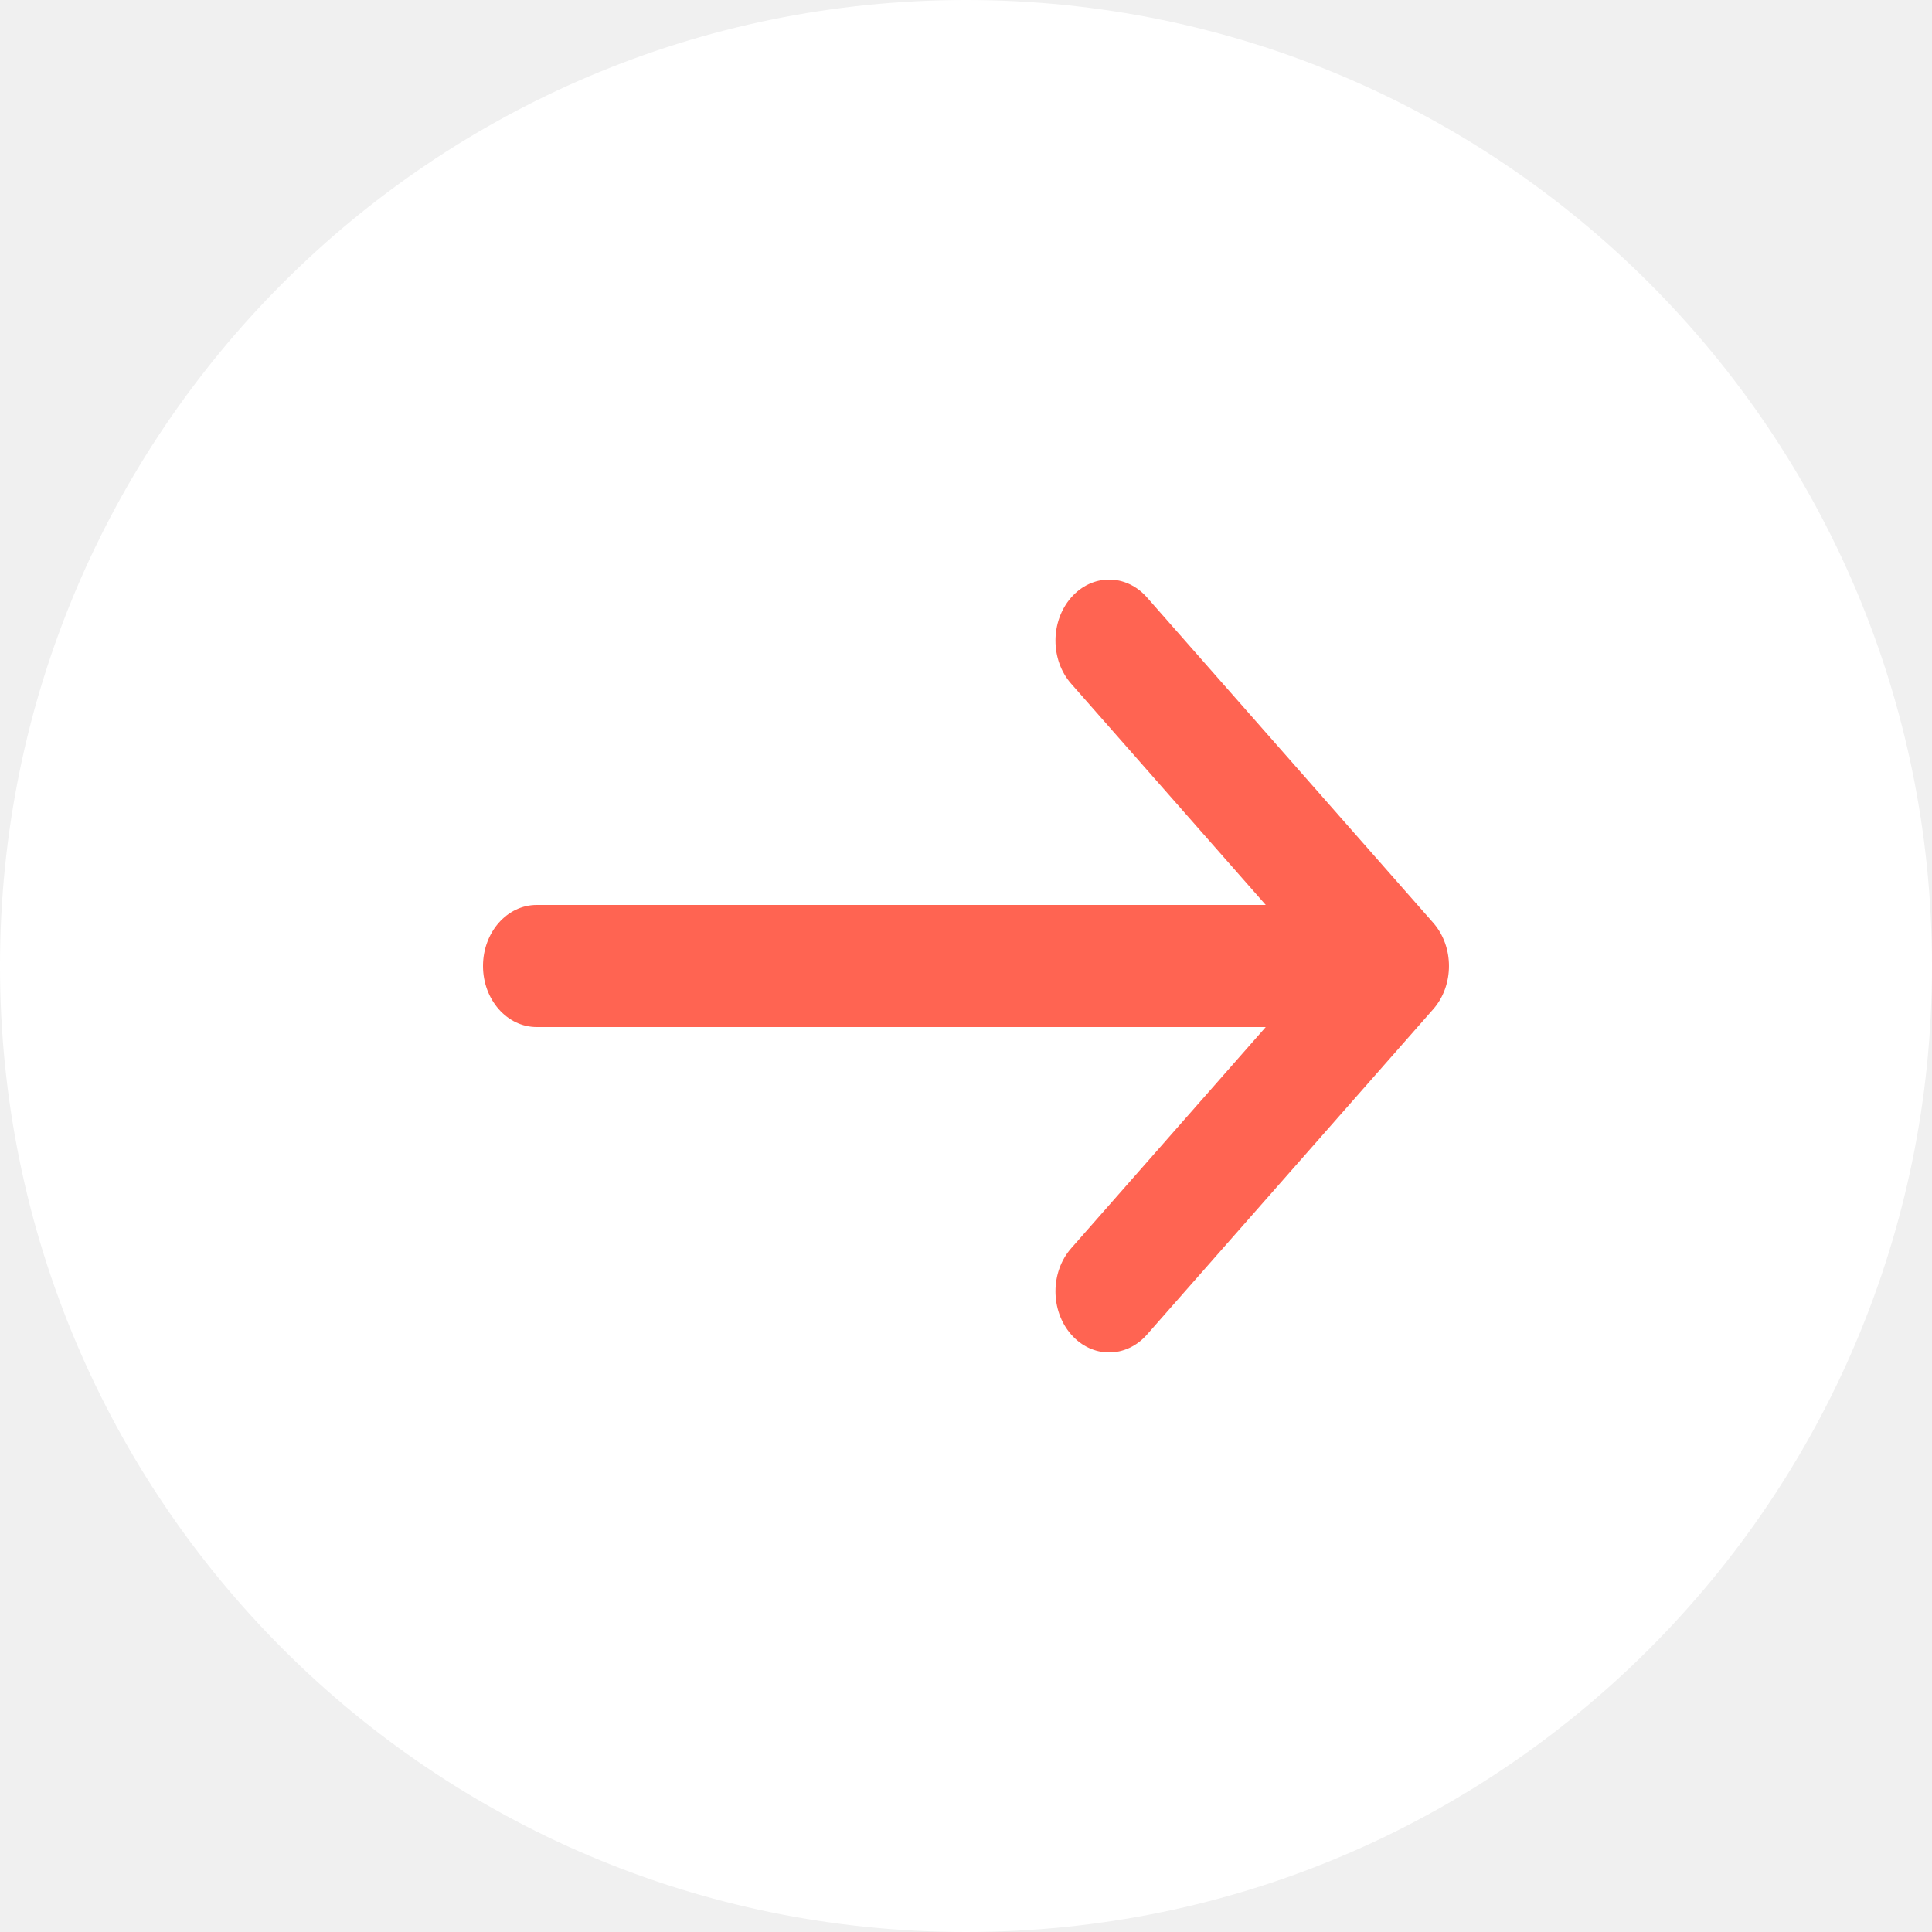
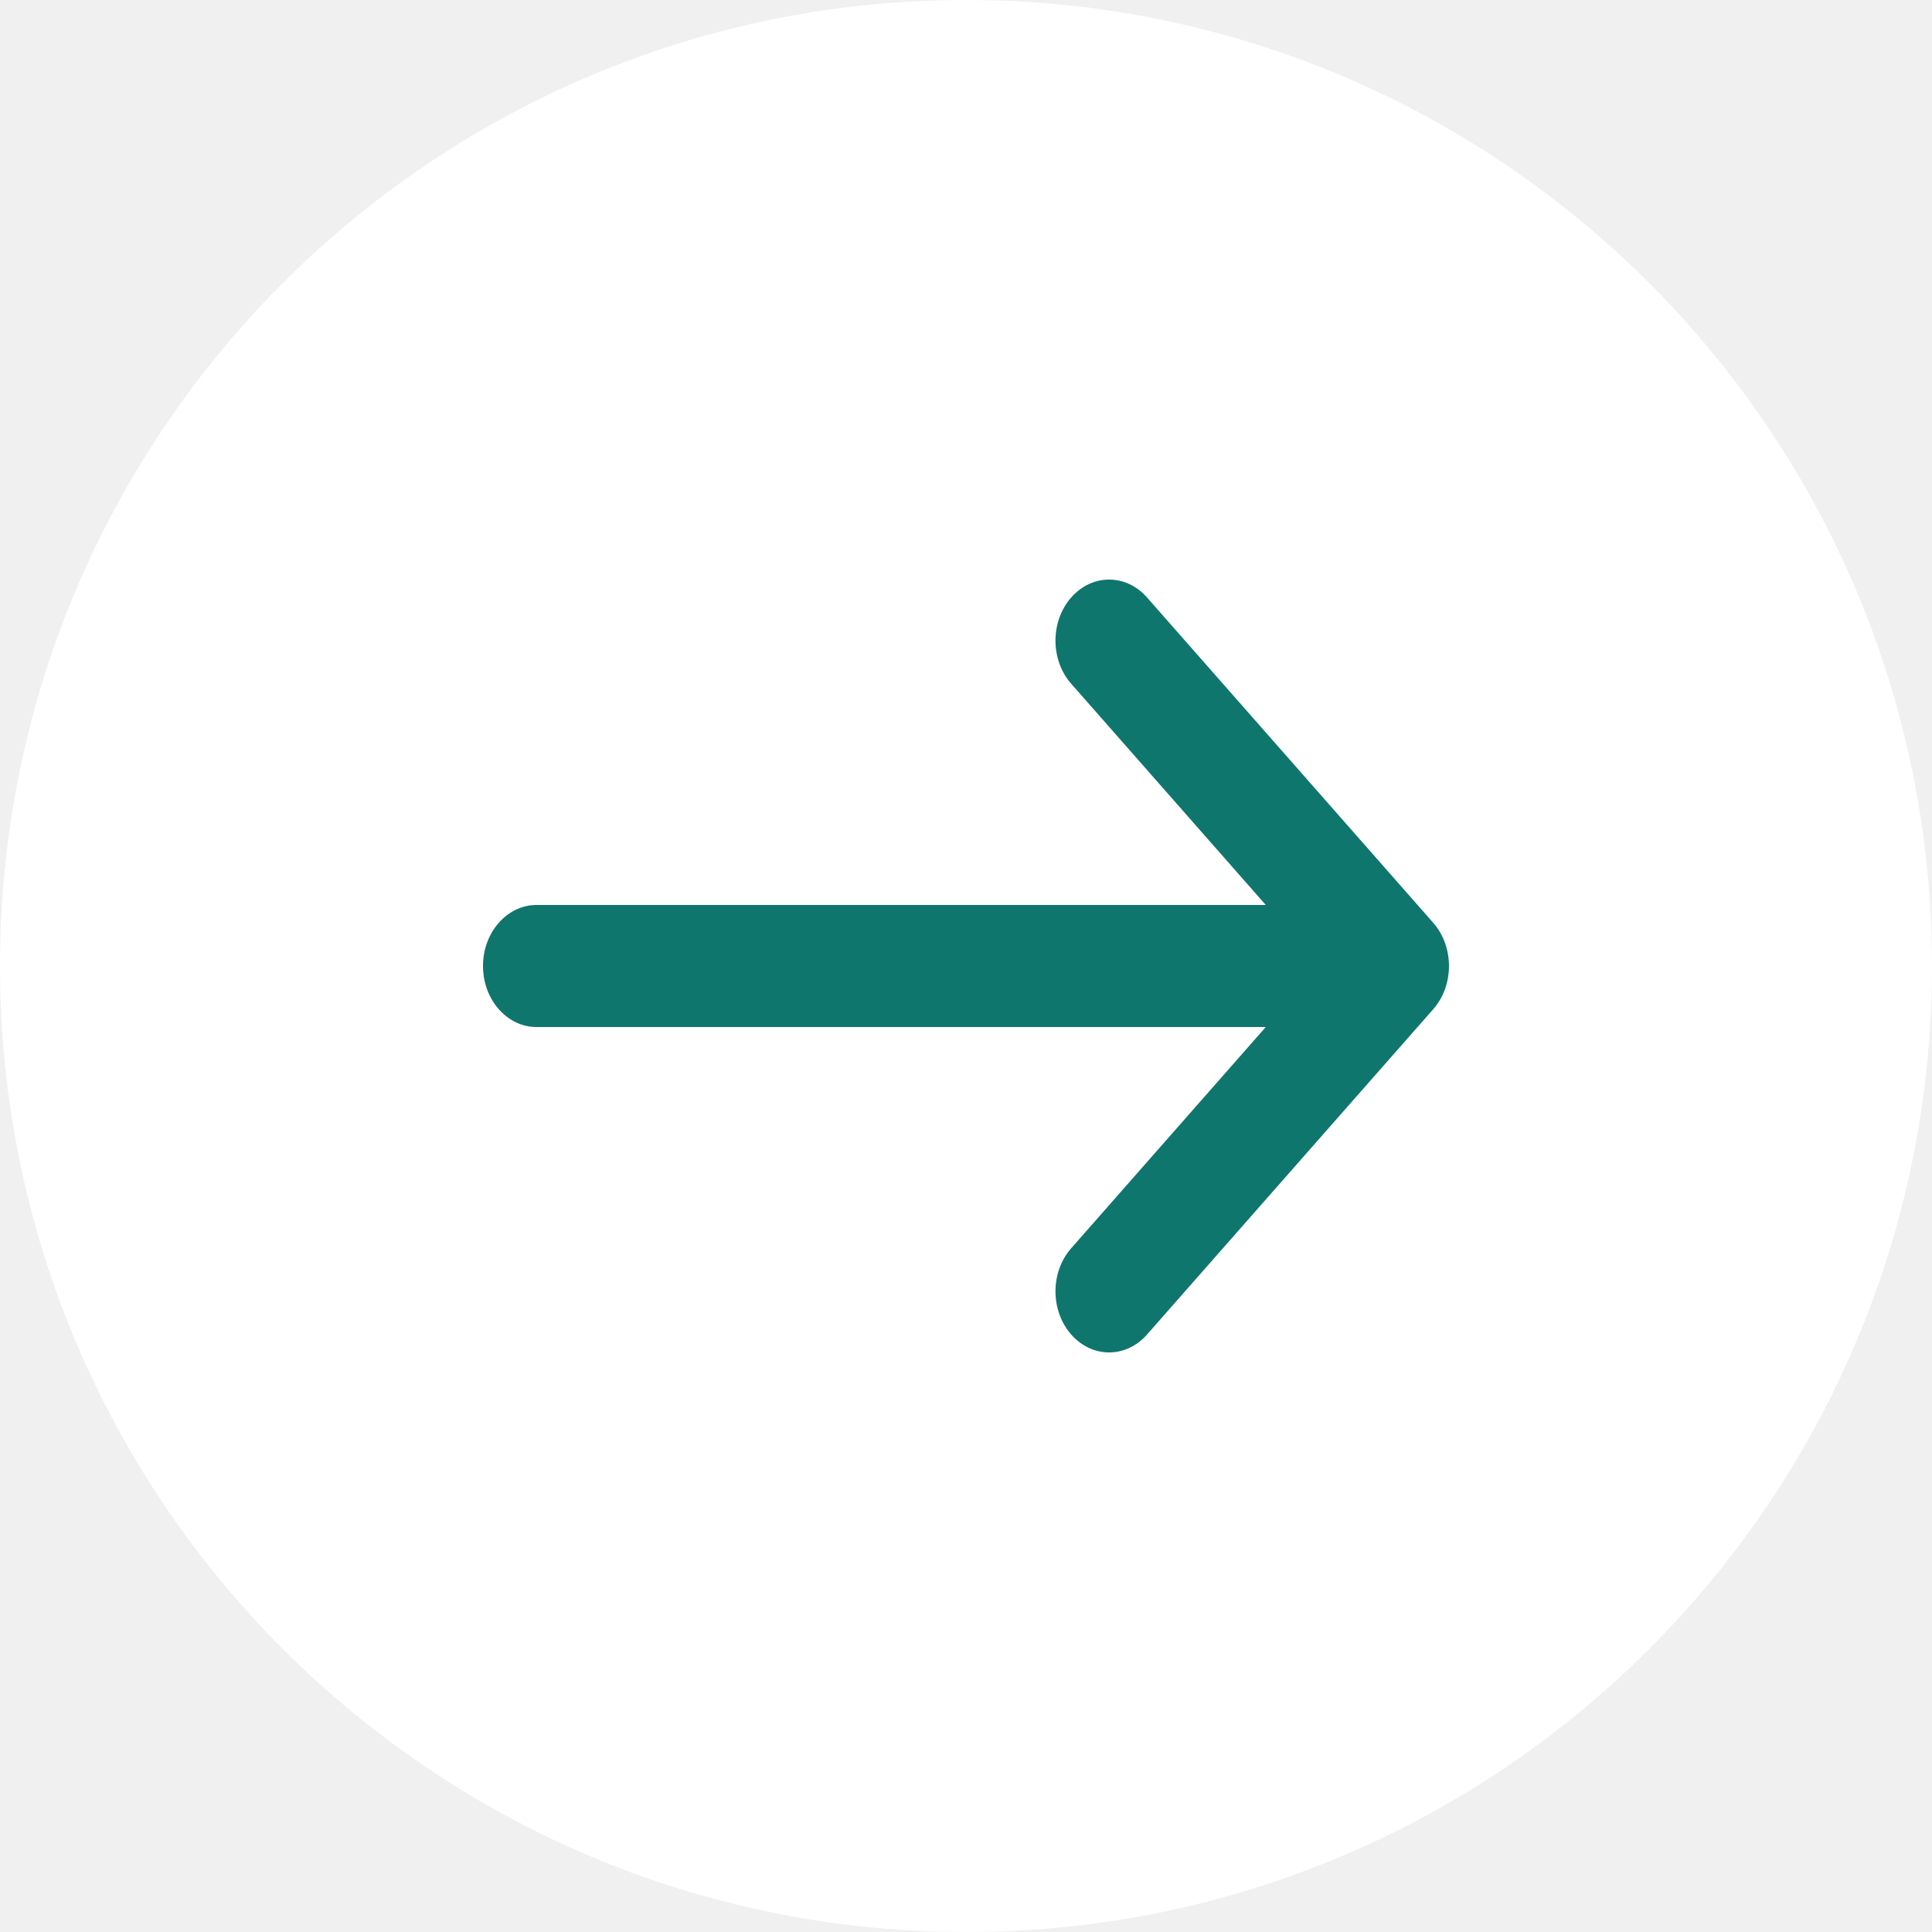
<svg xmlns="http://www.w3.org/2000/svg" width="20" height="20" viewBox="0 0 20 20" fill="none">
  <path d="M20 10C20 15.523 15.523 20 10 20C4.477 20 0 15.523 0 10C0 4.477 4.477 0 10 0C15.523 0 20 4.477 20 10Z" fill="white" />
-   <path fill-rule="evenodd" clip-rule="evenodd" d="M11.089 6.185C10.872 6.432 10.872 6.832 11.089 7.078L13.103 9.368H5.556C5.249 9.368 5 9.651 5 10C5 10.349 5.249 10.632 5.556 10.632H13.103L11.089 12.922C10.872 13.168 10.872 13.568 11.089 13.815C11.306 14.062 11.657 14.062 11.874 13.815L14.837 10.447C15.054 10.2 15.054 9.8 14.837 9.553L11.874 6.185C11.657 5.938 11.306 5.938 11.089 6.185Z" fill="#FF6452" />
+   <path fill-rule="evenodd" clip-rule="evenodd" d="M11.089 6.185C10.872 6.432 10.872 6.832 11.089 7.078L13.103 9.368H5.556C5.249 9.368 5 9.651 5 10C5 10.349 5.249 10.632 5.556 10.632H13.103L11.089 12.922C10.872 13.168 10.872 13.568 11.089 13.815C11.306 14.062 11.657 14.062 11.874 13.815L14.837 10.447C15.054 10.2 15.054 9.8 14.837 9.553L11.874 6.185C11.657 5.938 11.306 5.938 11.089 6.185Z" fill="#0f766e" />
</svg>
